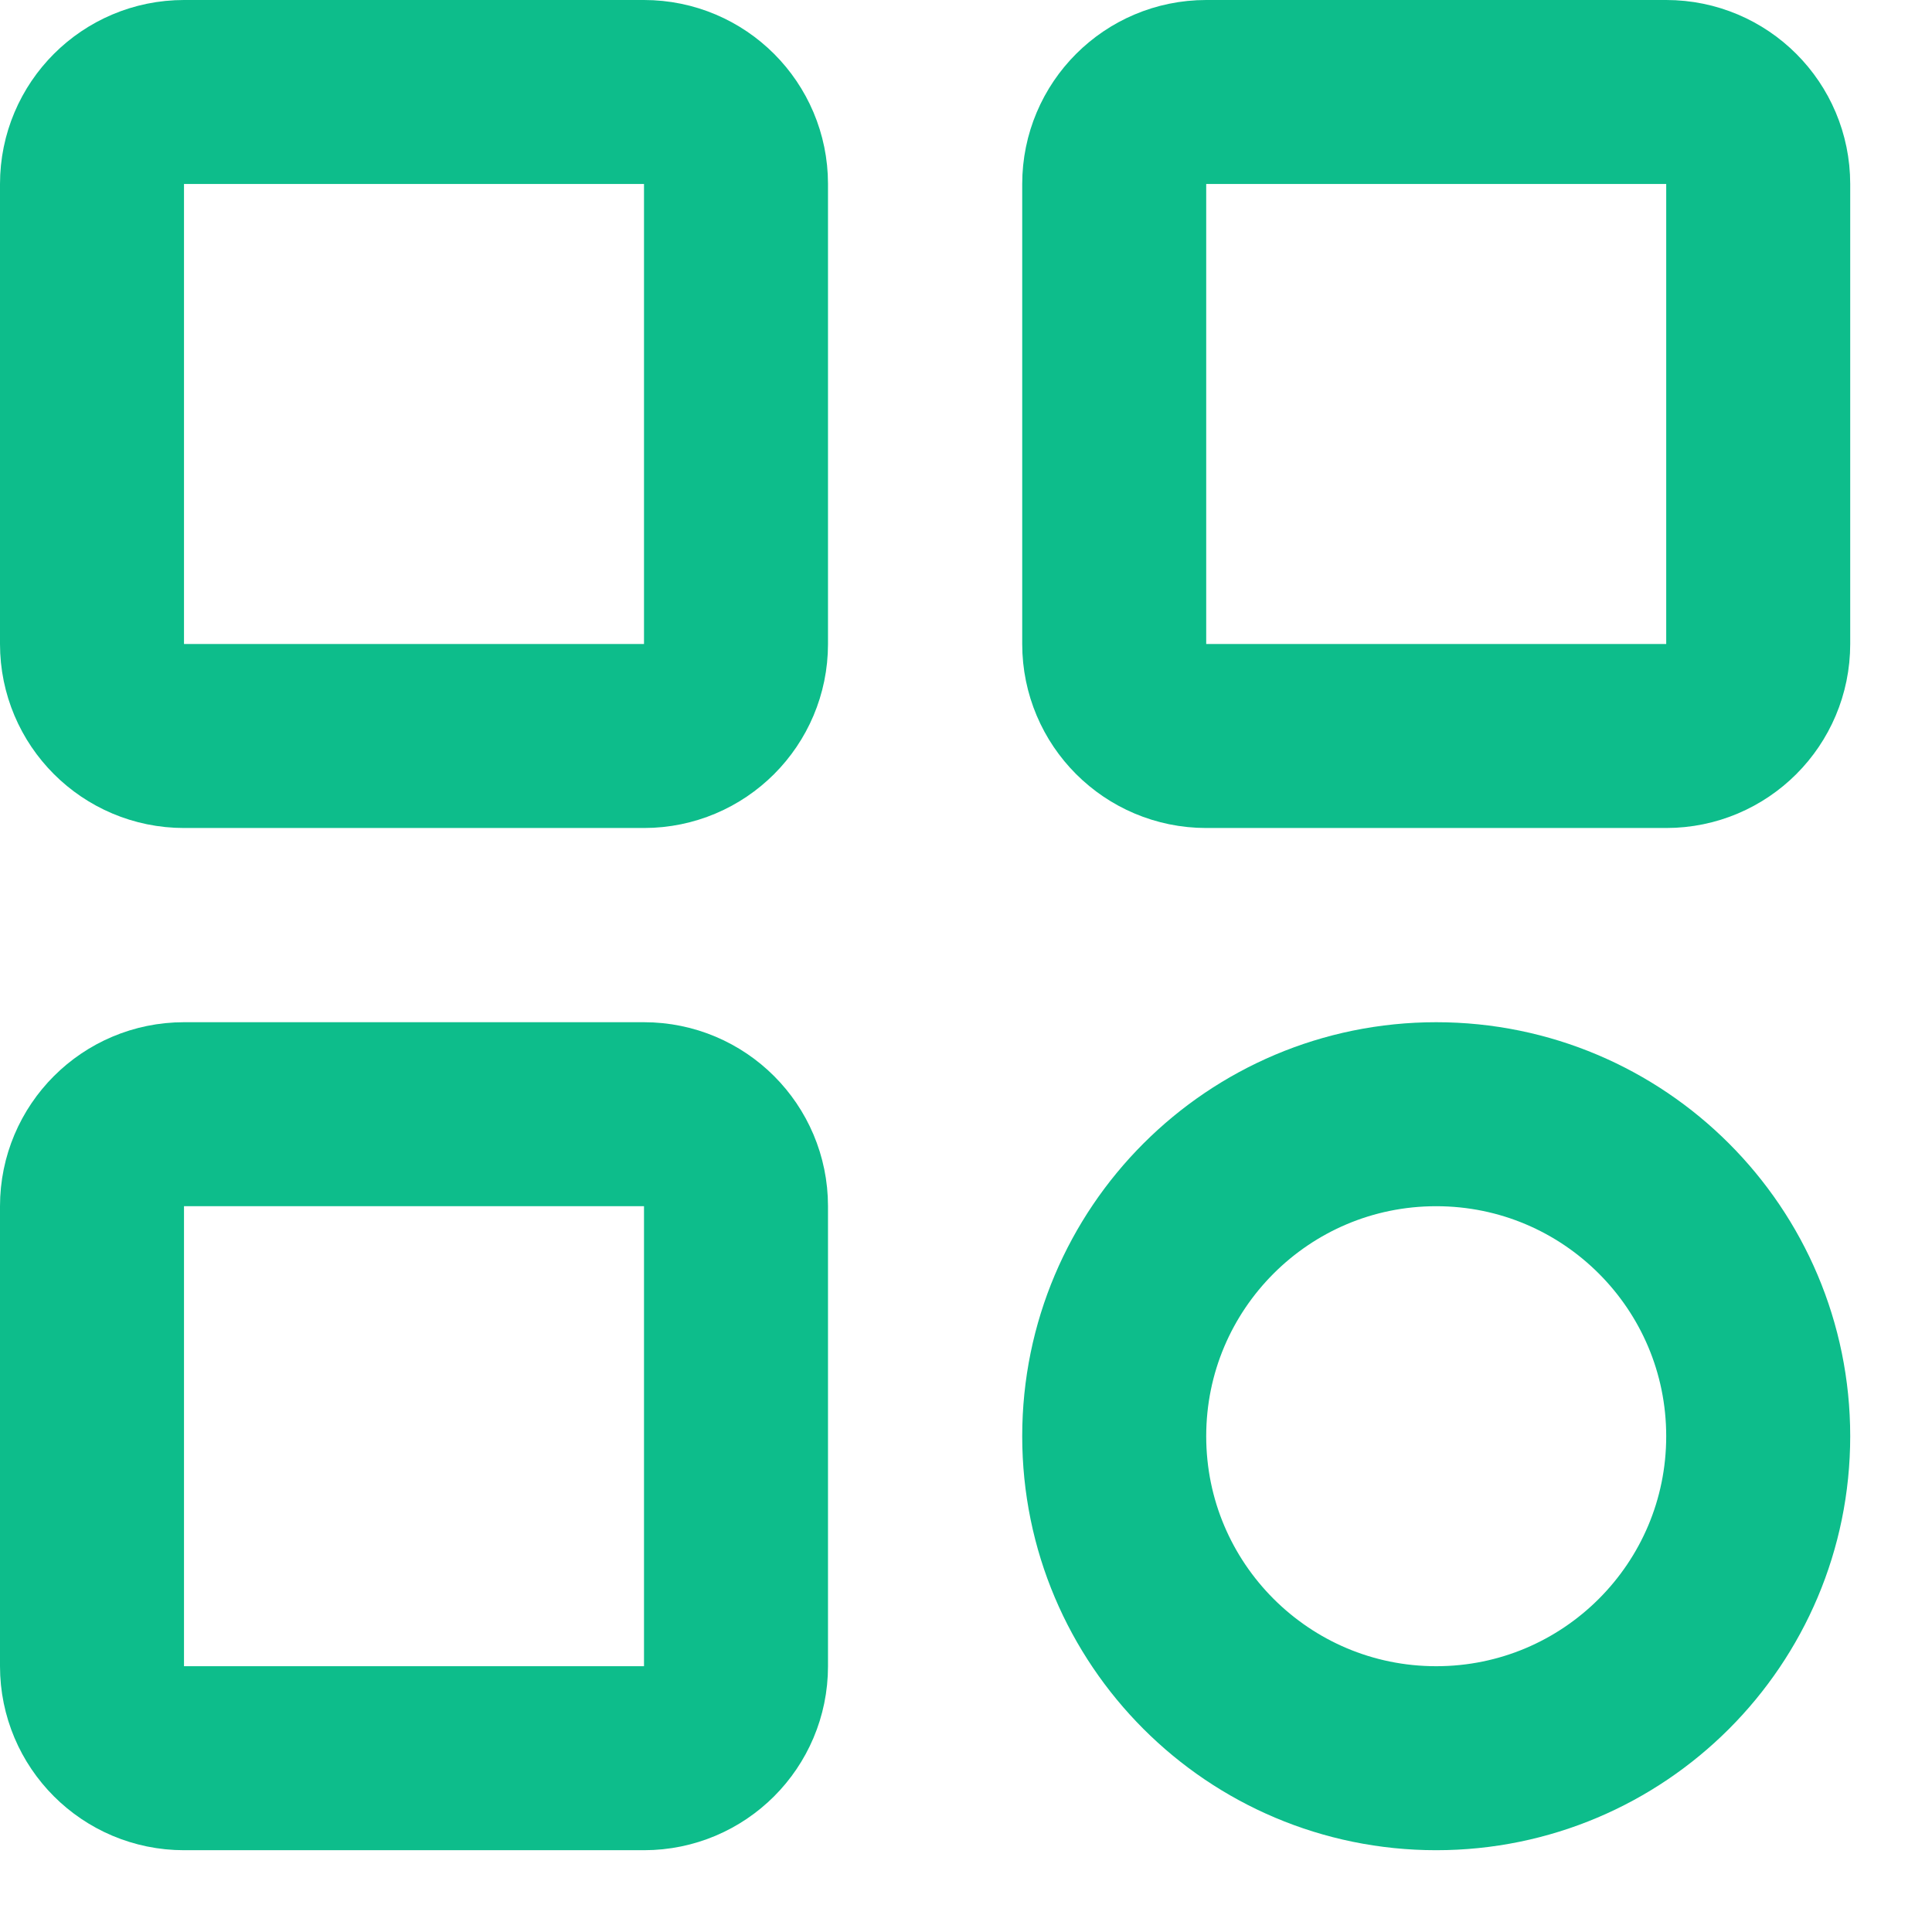
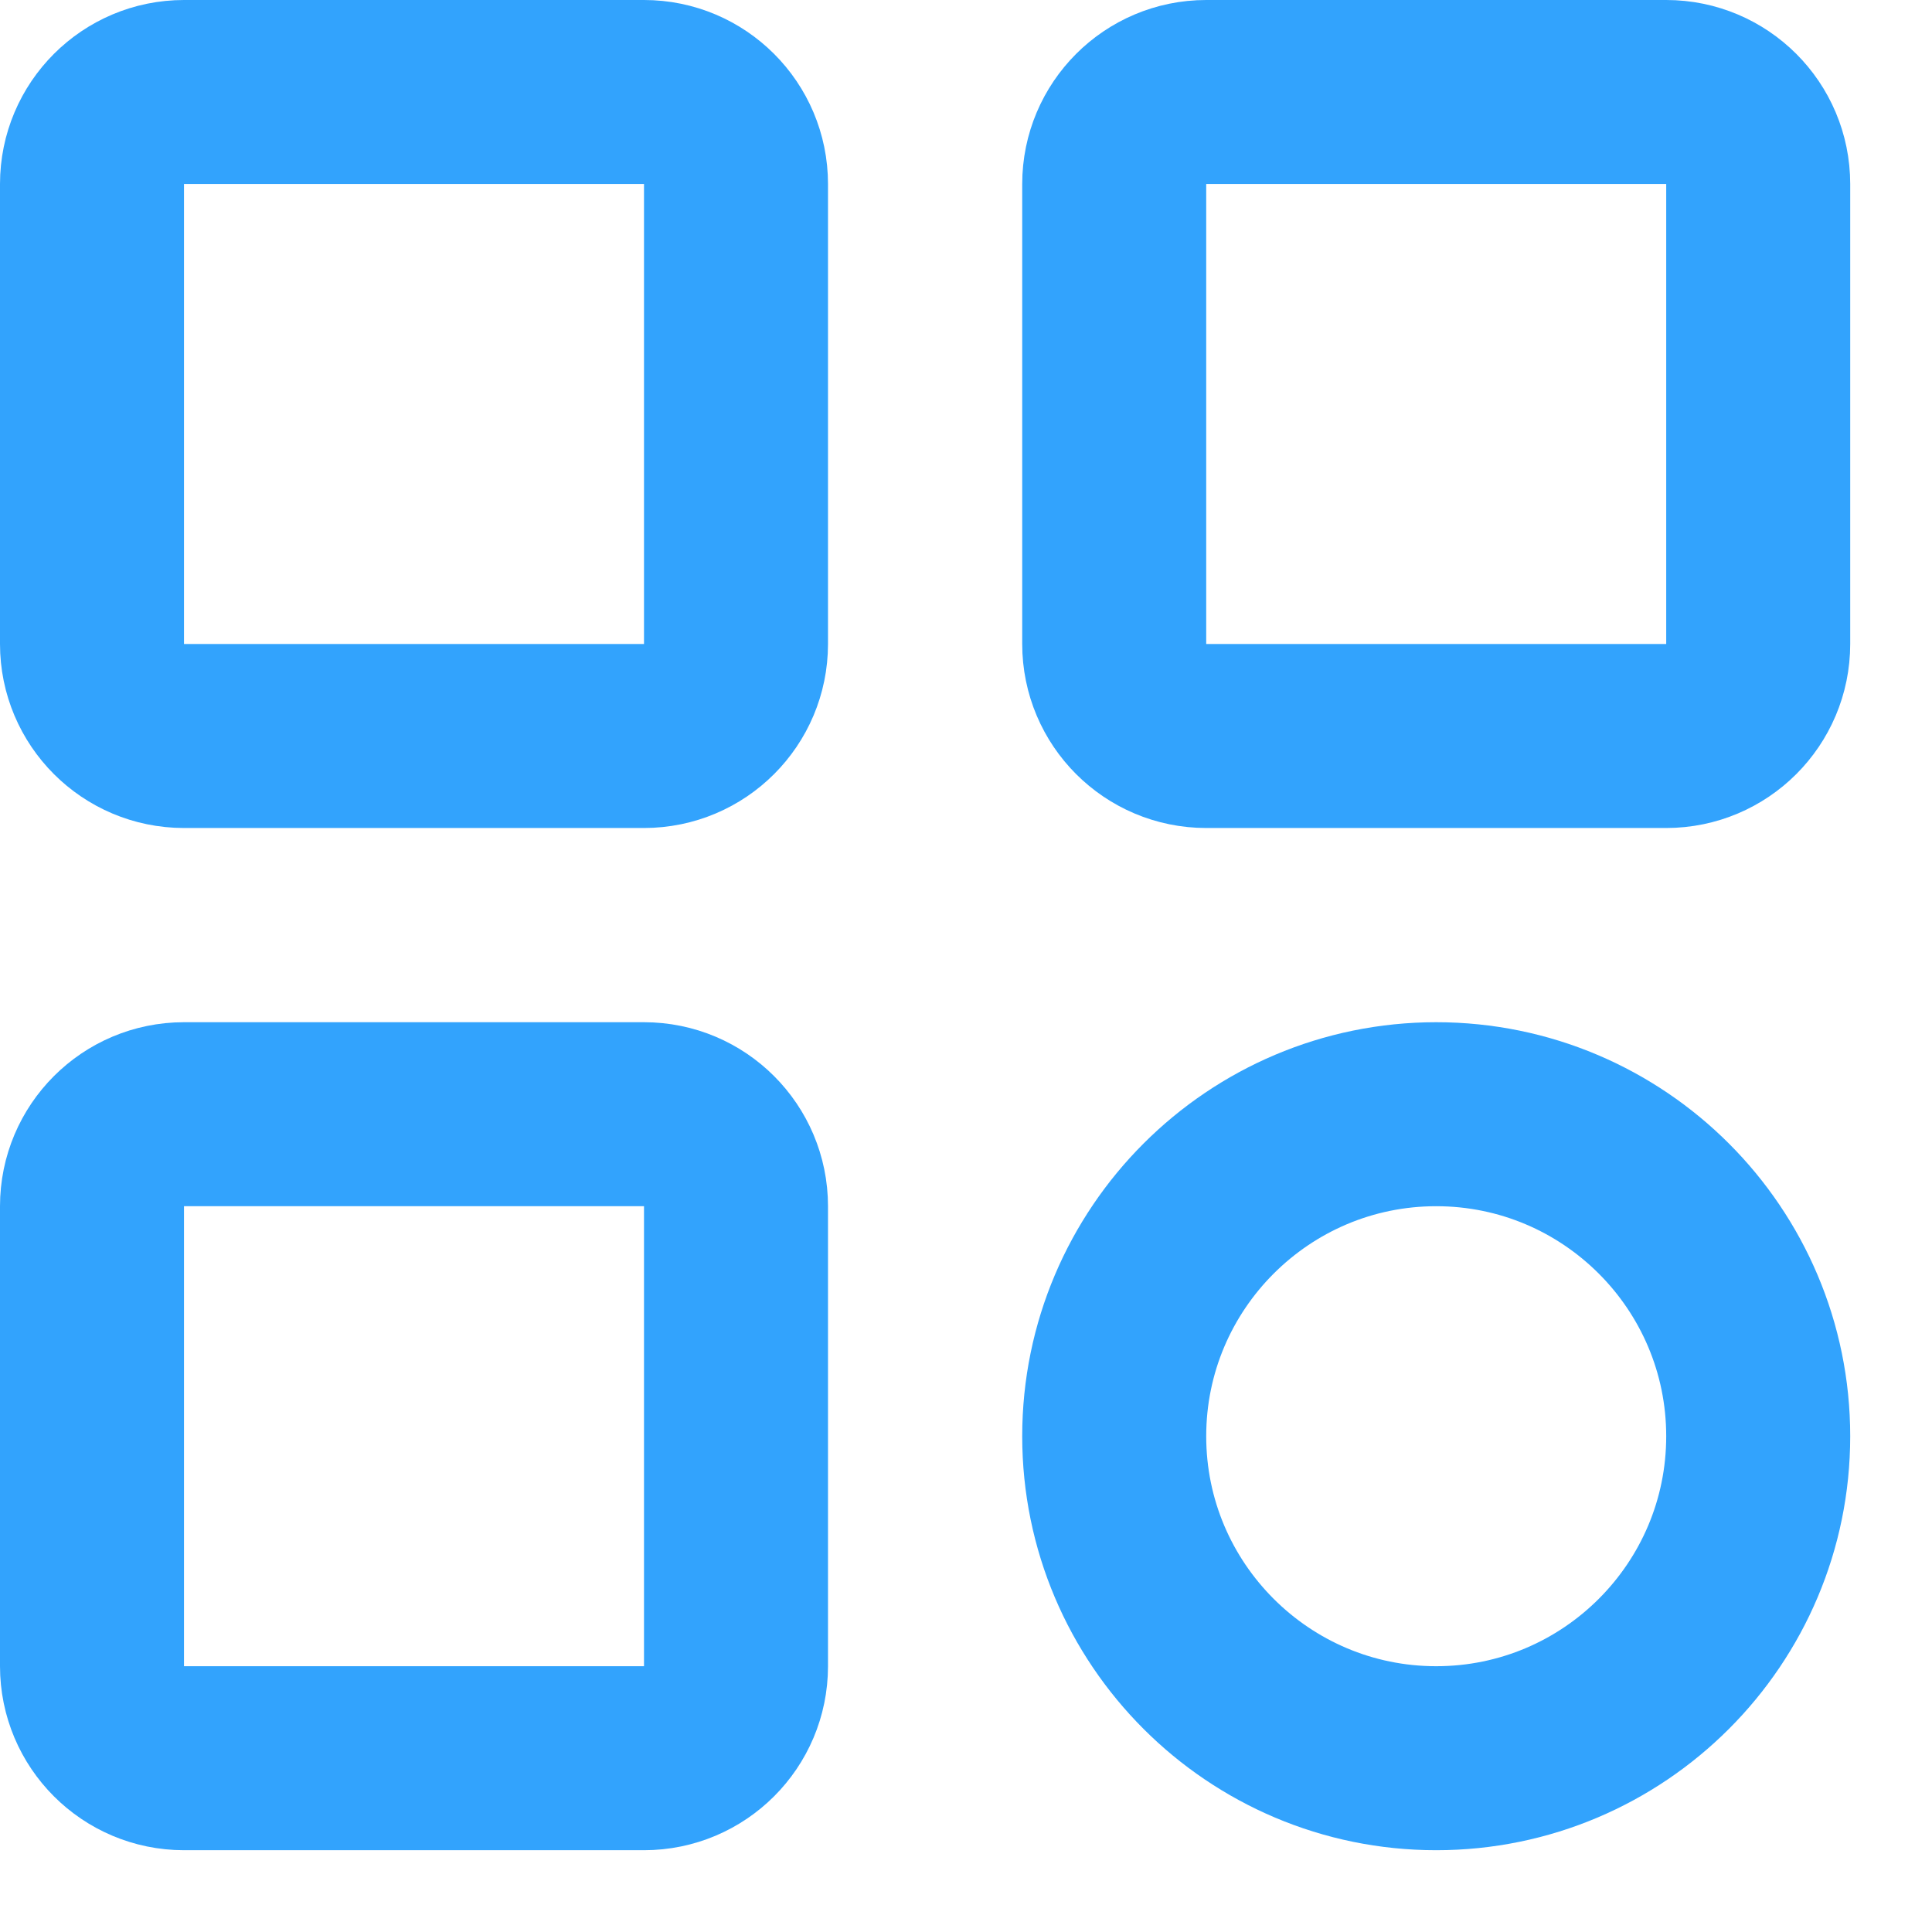
- <svg xmlns="http://www.w3.org/2000/svg" width="21" height="21" viewBox="0 0 21 21" fill="none">
-   <rect x="1" y="1" width="7" height="7" rx="1" stroke="#0DBD8B" stroke-width="2" />
-   <rect x="1" y="12.111" width="7" height="7" rx="1" stroke="#0DBD8B" stroke-width="2" />
-   <rect x="12.111" y="1" width="7" height="7" rx="1" stroke="#0DBD8B" stroke-width="2" />
-   <rect x="12.111" y="12.111" width="7" height="7" rx="3.5" stroke="#0DBD8B" stroke-width="2" />
+ <svg xmlns="http://www.w3.org/2000/svg" width="100%" height="100%" viewBox="0 0 21 21" version="1.1" xml:space="preserve" style="fill-rule:evenodd;clip-rule:evenodd;">
+   <path d="M8,2C8,1.448 7.552,1 7,1L2,1C1.448,1 1,1.448 1,2L1,7C1,7.552 1.448,8 2,8L7,8C7.552,8 8,7.552 8,7L8,2Z" style="fill:none;stroke:rgb(50,163,253);stroke-width:2px;" />
+   <path d="M8,13.111C8,12.559 7.552,12.111 7,12.111L2,12.111C1.448,12.111 1,12.559 1,13.111L1,18.111C1,18.663 1.448,19.111 2,19.111L7,19.111C7.552,19.111 8,18.663 8,18.111L8,13.111Z" style="fill:none;stroke:rgb(50,163,253);stroke-width:2px;" />
+   <path d="M19.111,2C19.111,1.448 18.663,1 18.111,1L13.111,1C12.559,1 12.111,1.448 12.111,2L12.111,7C12.111,7.552 12.559,8 13.111,8L18.111,8C18.663,8 19.111,7.552 19.111,7L19.111,2Z" style="fill:none;stroke:rgb(50,163,253);stroke-width:2px;" />
+   <path d="M19.111,15.611C19.111,13.68 17.543,12.111 15.611,12.111C13.68,12.111 12.111,13.68 12.111,15.611C12.111,17.543 13.68,19.111 15.611,19.111C17.543,19.111 19.111,17.543 19.111,15.611Z" style="fill:none;stroke:rgb(50,163,253);stroke-width:2px;" />
</svg>
